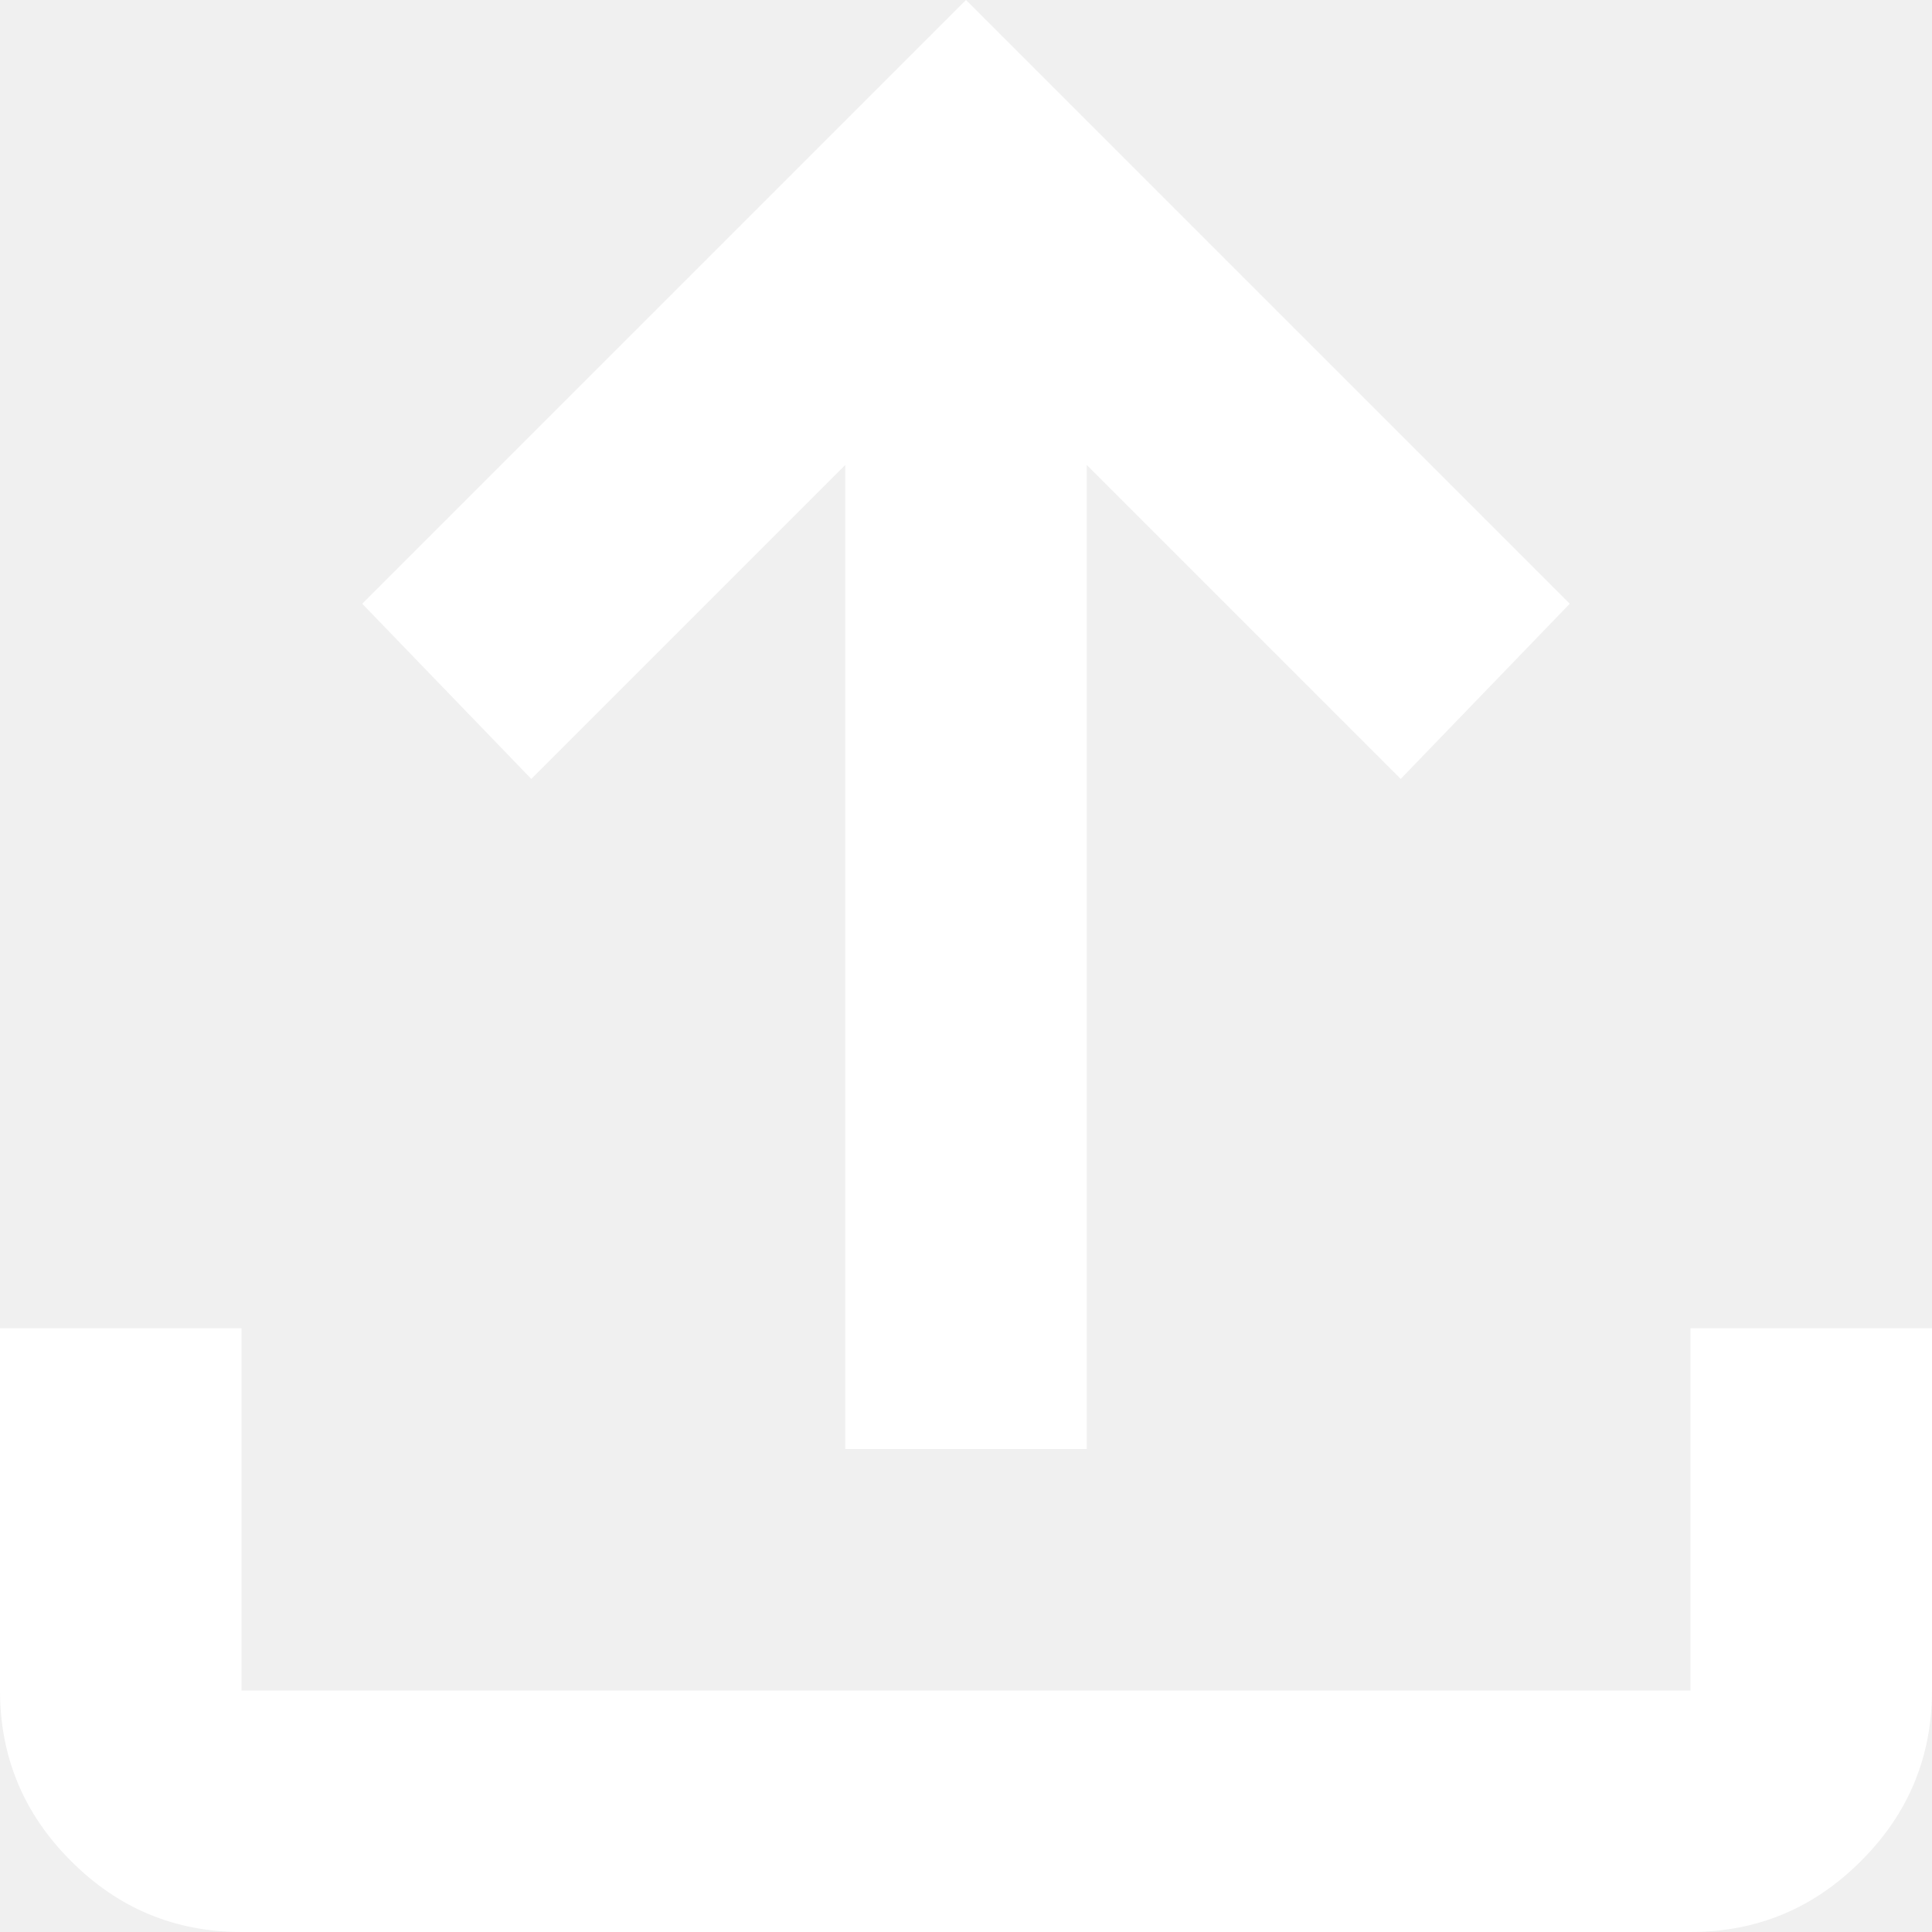
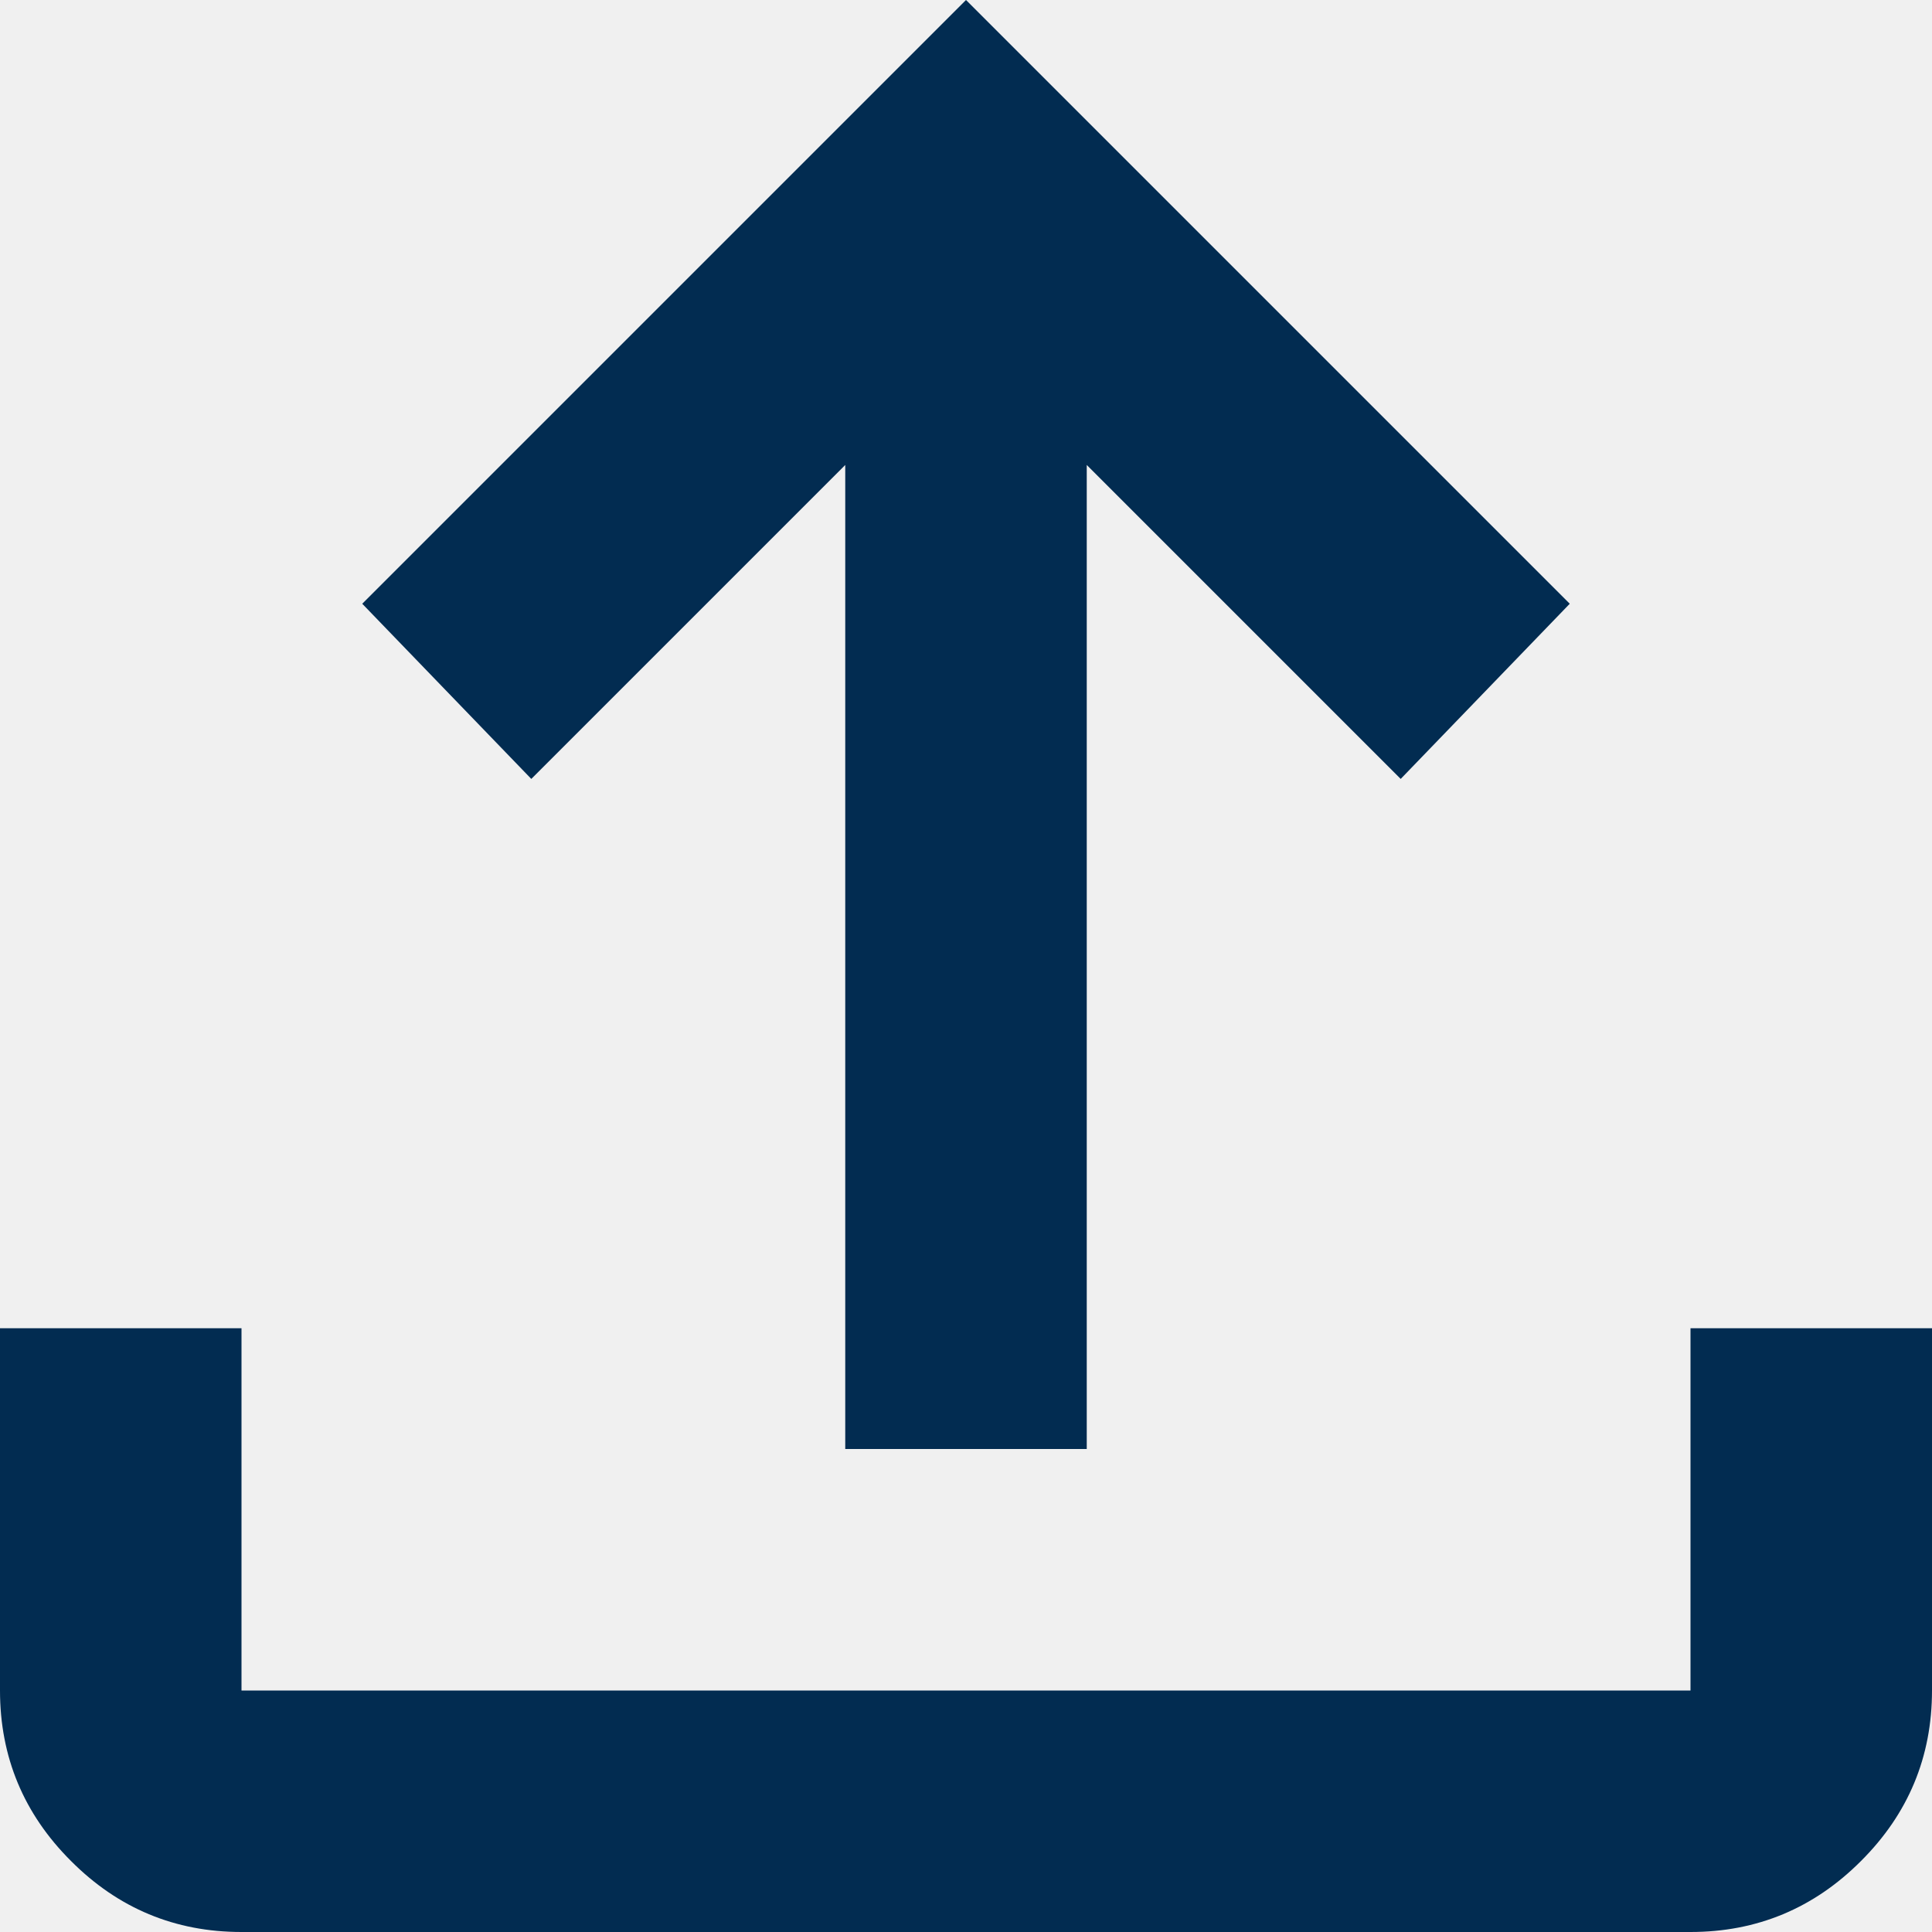
<svg xmlns="http://www.w3.org/2000/svg" preserveAspectRatio="none" overflow="visible" style="display: block;" width="12" height="12" viewBox="0 0 12 12" fill="none">
  <g id="Container">
-     <path id="Icon" d="M5.25 9V2.888L3.3 4.838L2.25 3.75L6 0L9.75 3.75L8.7 4.838L6.75 2.888V9H5.25V9M1.5 12C1.087 12 0.734 11.853 0.441 11.559C0.147 11.266 0 10.912 0 10.5V8.25H1.5V10.5V10.5V10.5H10.5V10.5V10.5V8.25H12V10.5C12 10.912 11.853 11.266 11.559 11.559C11.266 11.853 10.912 12 10.5 12H1.5V12" fill="white" />
+     <path id="Icon" d="M5.25 9V2.888L3.3 4.838L2.25 3.75L6 0L9.75 3.75L8.7 4.838L6.75 2.888V9H5.25V9M1.5 12C1.087 12 0.734 11.853 0.441 11.559C0.147 11.266 0 10.912 0 10.5V8.25H1.5V10.5V10.5V10.5H10.5V10.5V10.5V8.25H12V10.5C12 10.912 11.853 11.266 11.559 11.559C11.266 11.853 10.912 12 10.5 12H1.5V12" fill="#022C51" />
  </g>
</svg>
